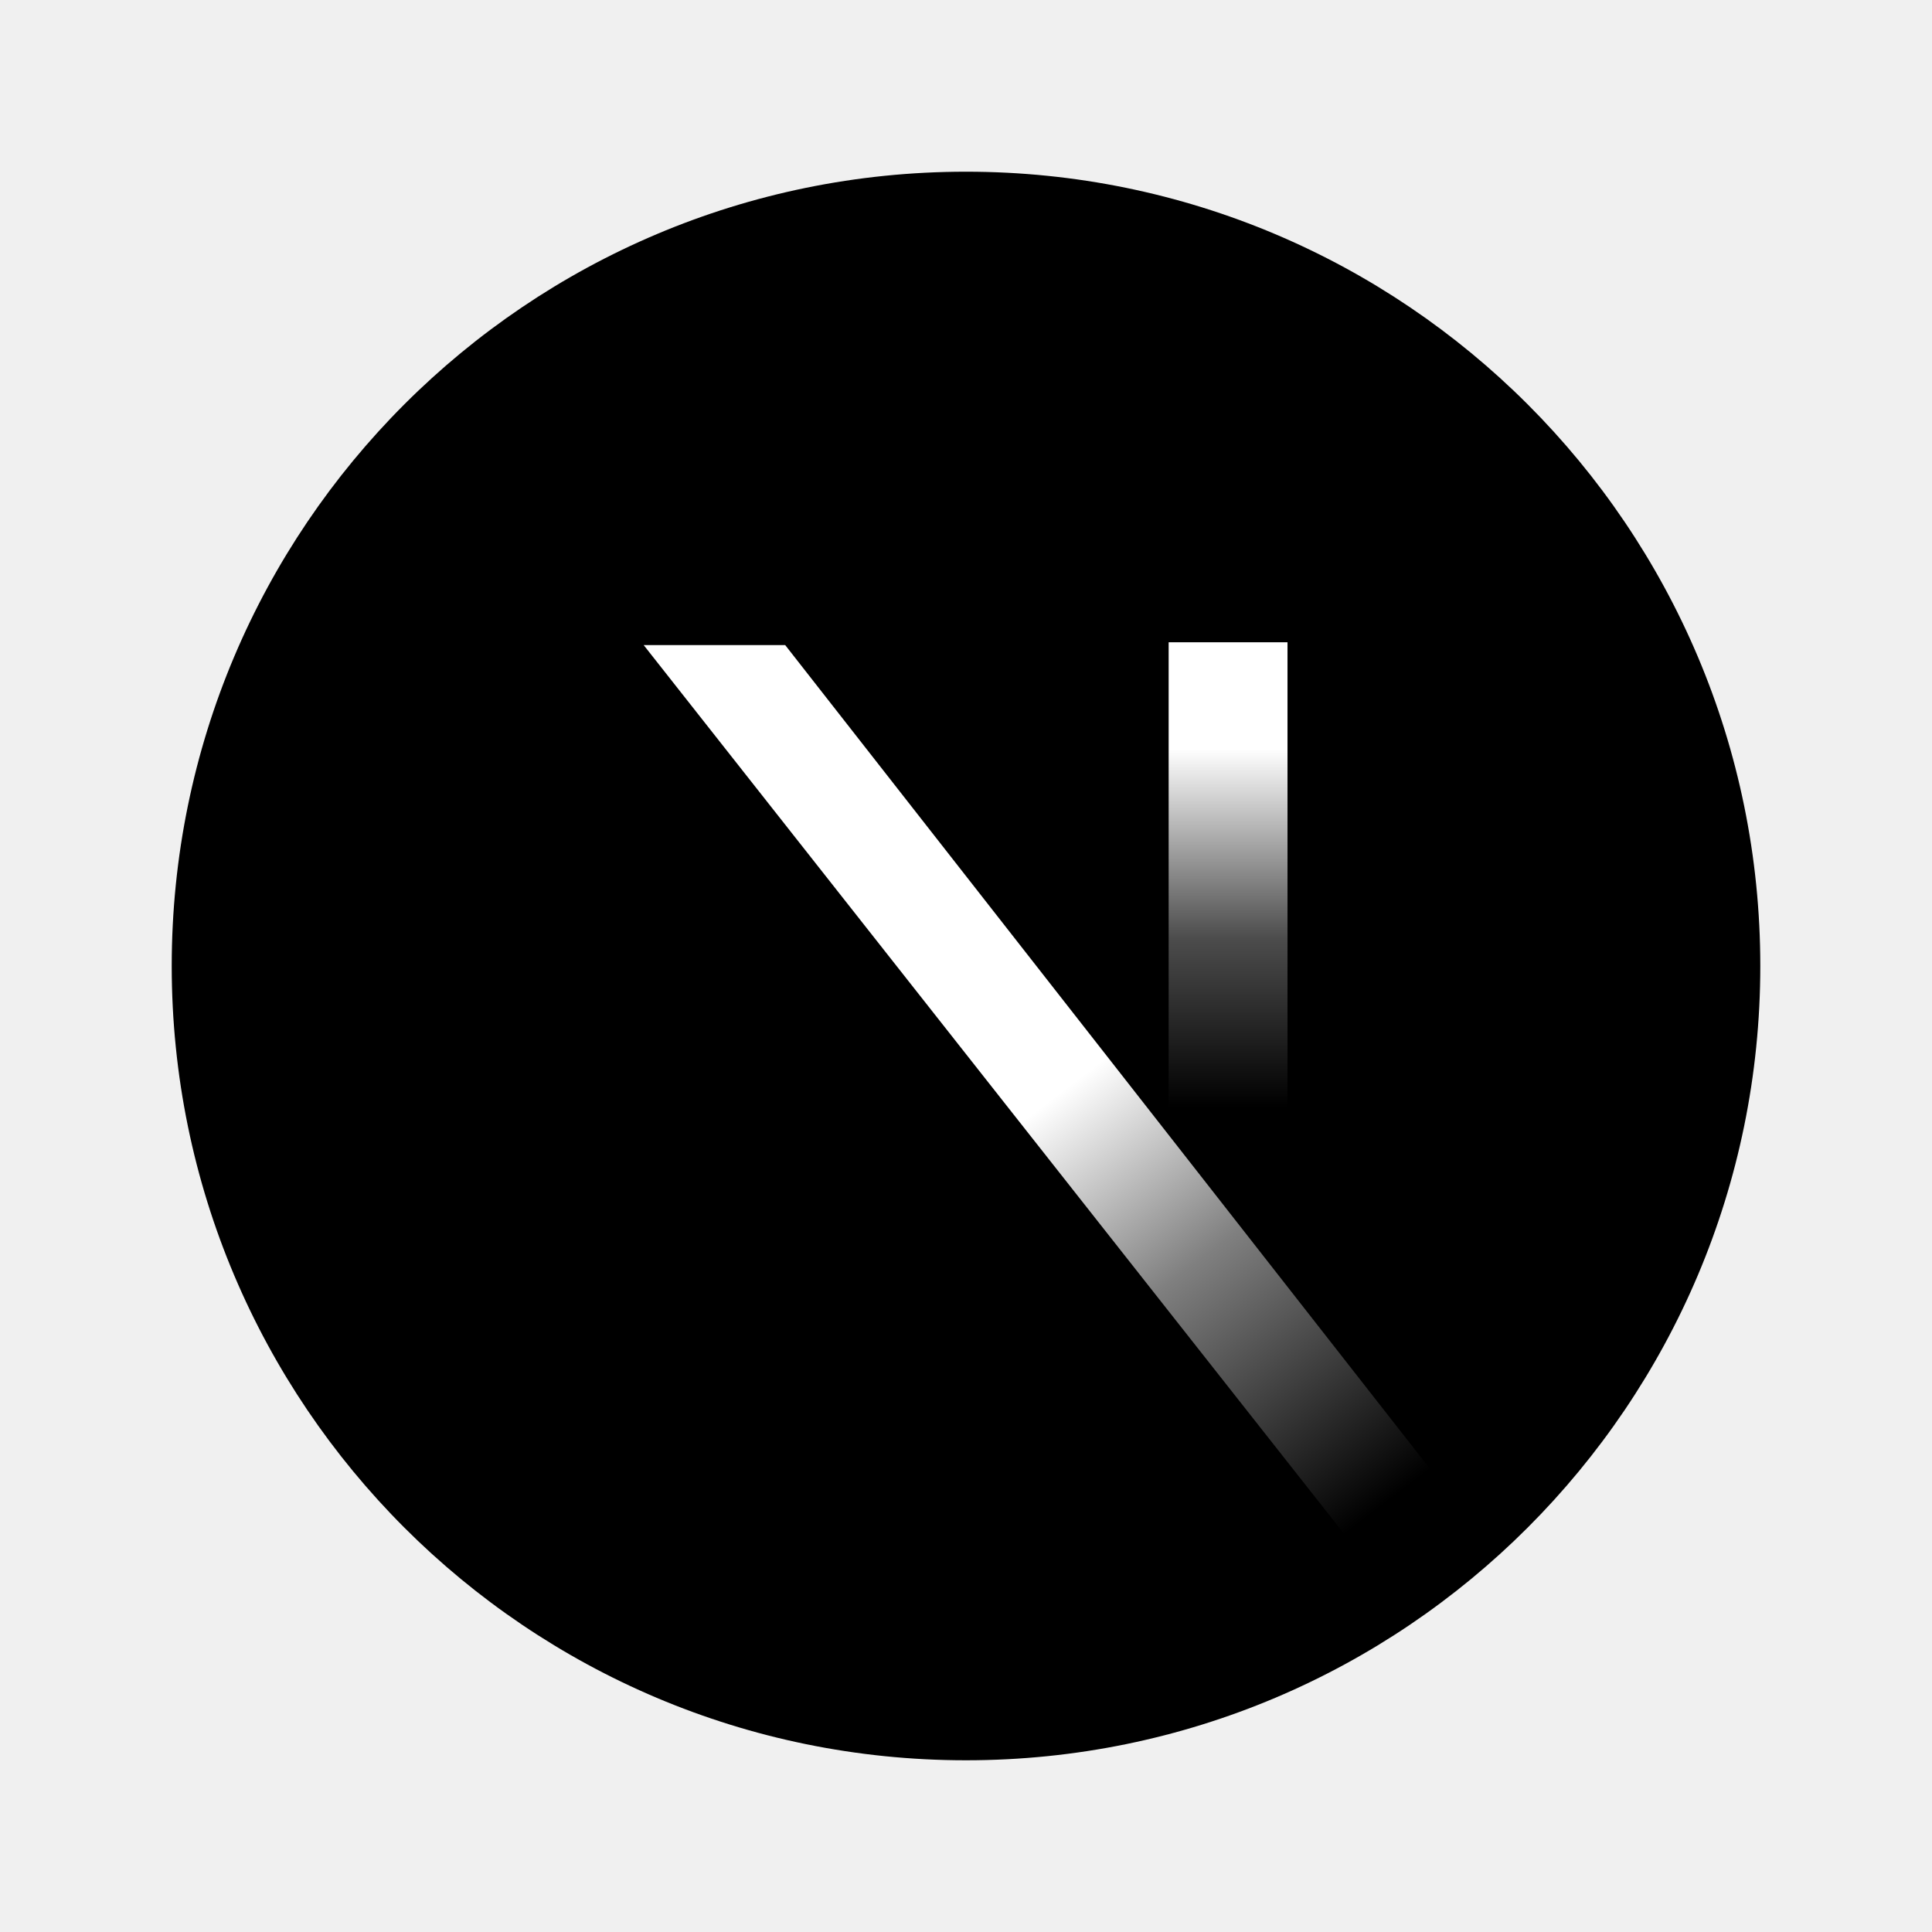
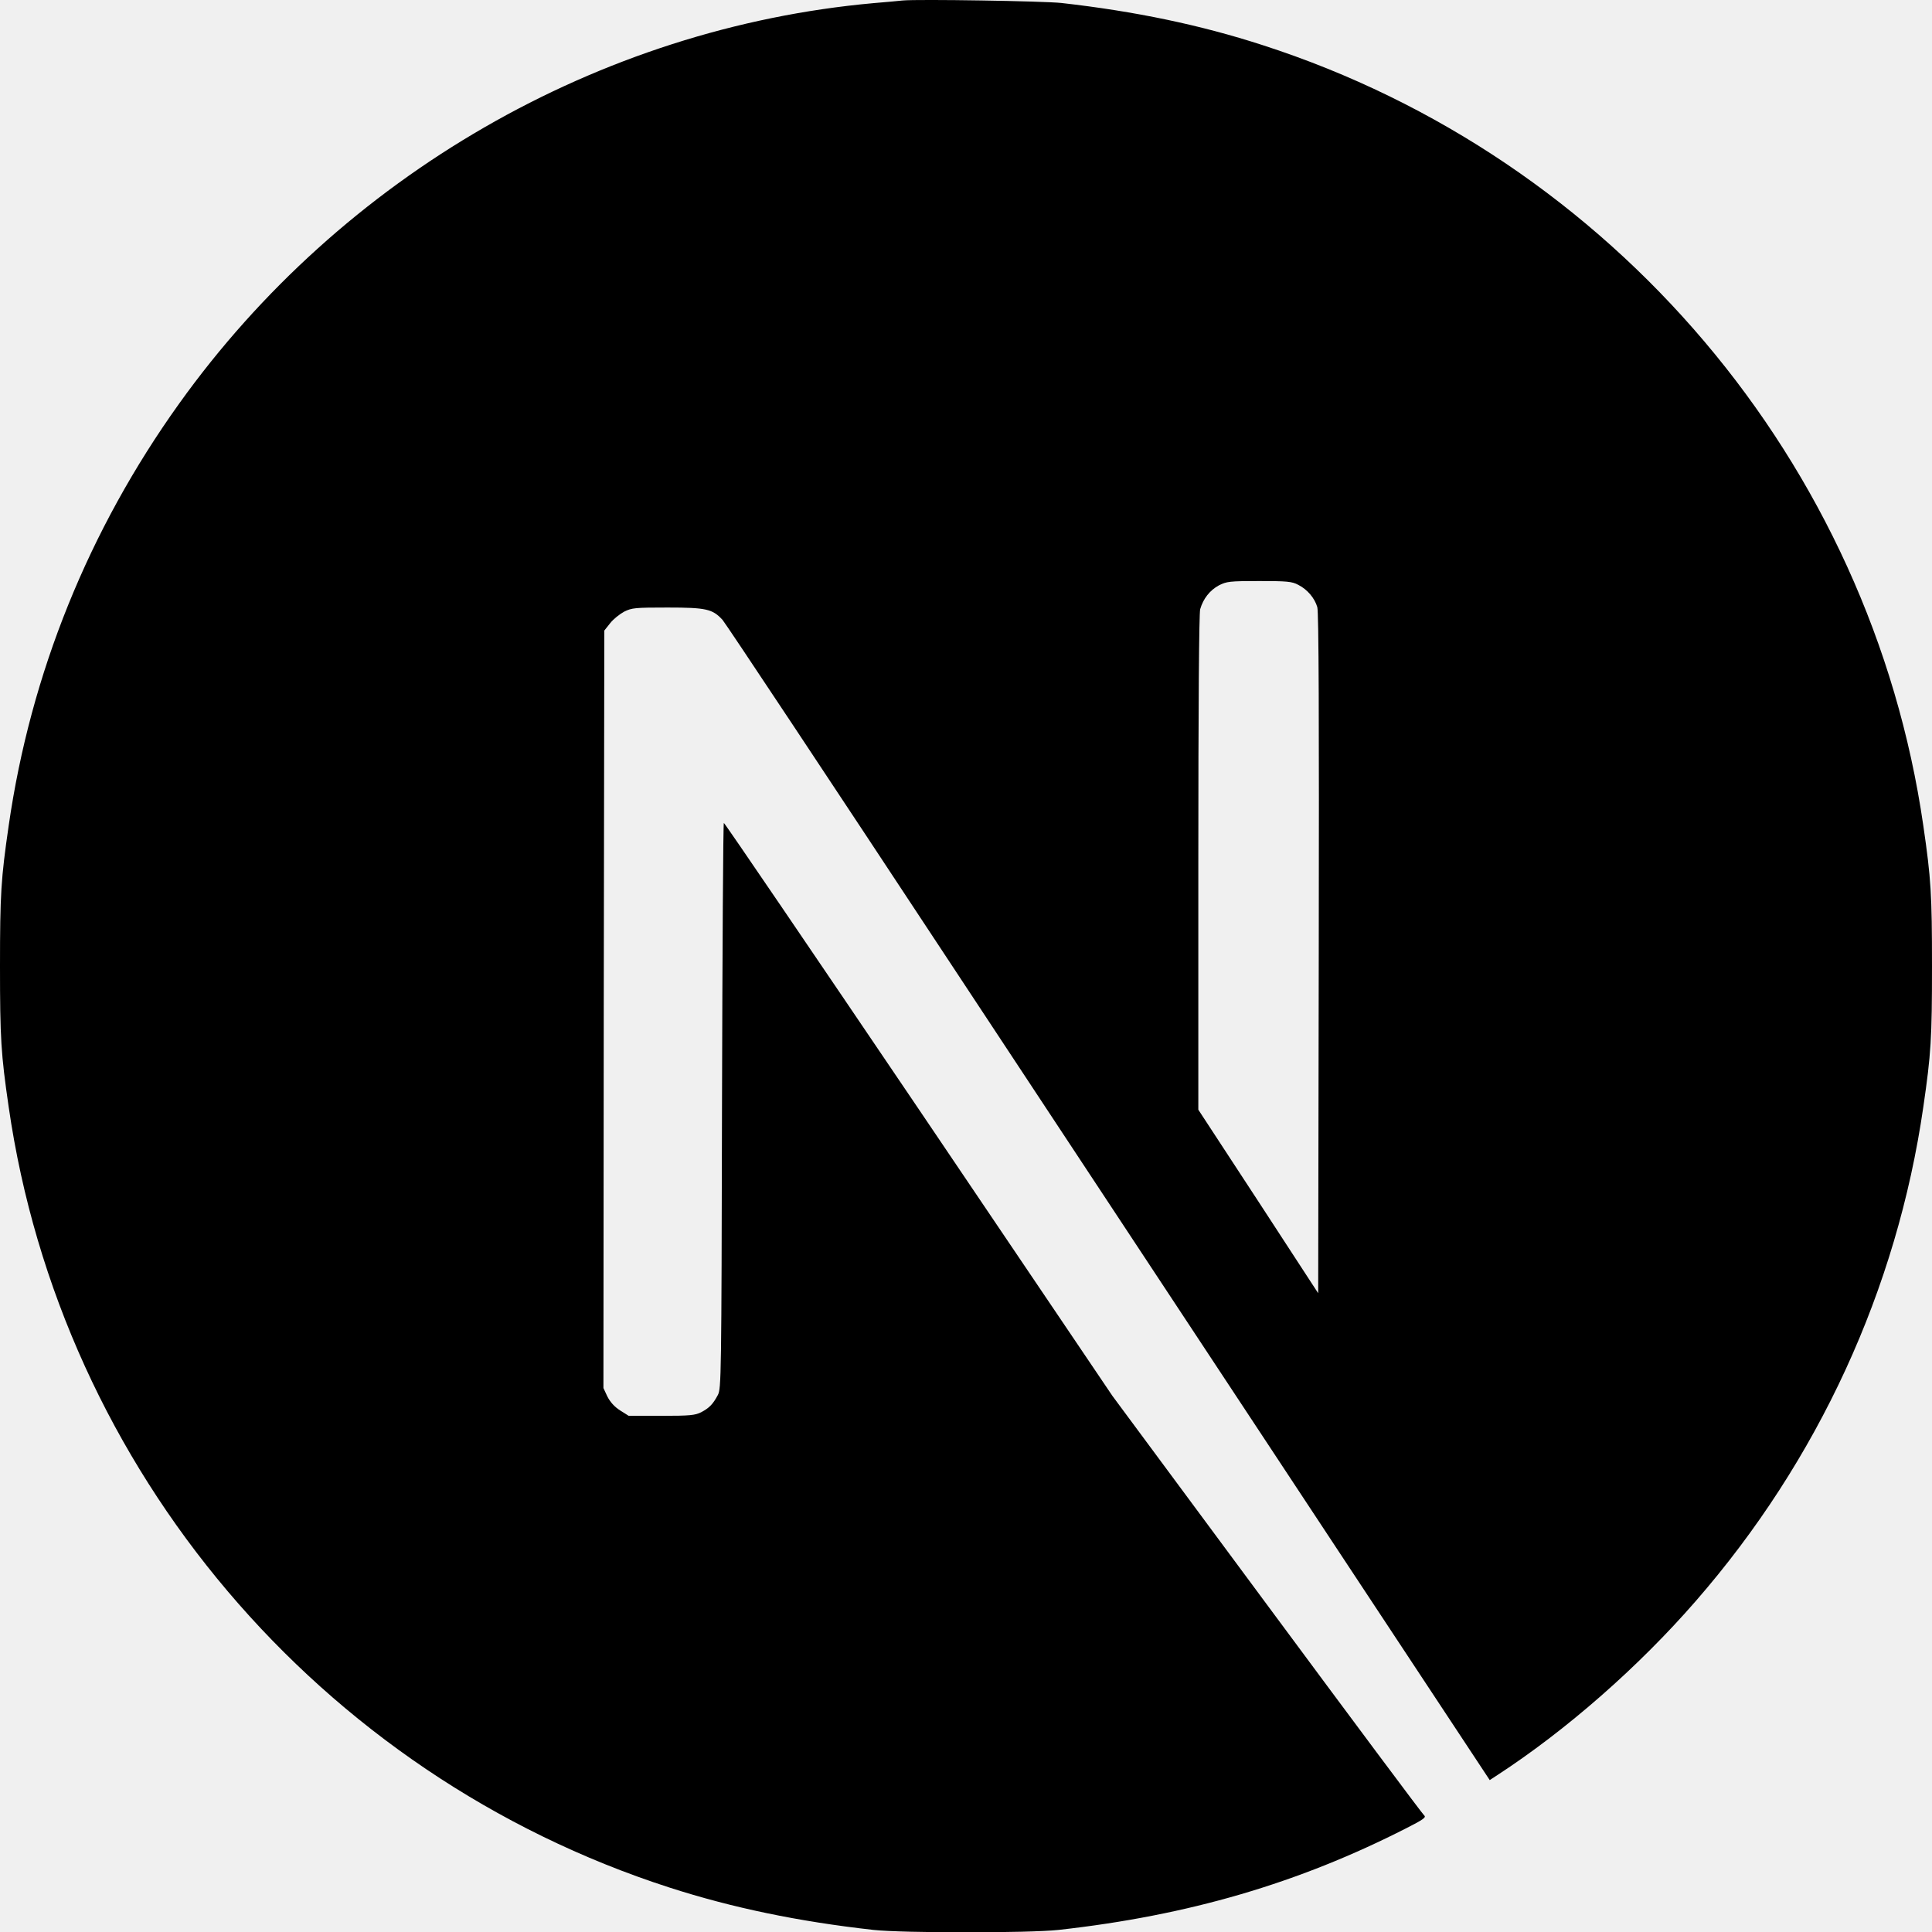
- <svg xmlns="http://www.w3.org/2000/svg" width="100" height="100" viewBox="0 0 100 100" fill="none">
-   <path d="M50 91.112C72.706 91.112 91.113 72.705 91.113 49.999C91.113 27.293 72.706 8.887 50 8.887C27.294 8.887 8.888 27.293 8.888 49.999C8.888 72.705 27.294 91.112 50 91.112Z" fill="url(#paint0_linear_1642_32)" />
-   <path d="M39.614 33.389H33.316V66.714H39.614V33.389Z" fill="currentColor" />
-   <path d="M66.641 33.244H60.489V63.64H66.641V33.244Z" fill="url(#paint1_linear_1642_32)" />
-   <path d="M76.627 79.362L71.183 81.437L33.316 33.389H40.641L76.627 79.362Z" fill="url(#paint2_linear_1642_32)" />
-   <defs>
-     <linearGradient id="paint0_linear_1642_32" x1="50" y1="91.112" x2="50" y2="8.887" gradientUnits="userSpaceOnUse">
-       <stop />
-       <stop offset="0.465" />
-       <stop offset="1" />
-     </linearGradient>
-     <linearGradient id="paint1_linear_1642_32" x1="63.566" y1="68.794" x2="63.566" y2="38.398" gradientUnits="userSpaceOnUse">
-       <stop offset="0.377" stop-color="white" stop-opacity="0" />
-       <stop offset="0.666" stop-color="white" stop-opacity="0.3" />
-       <stop offset="0.988" stop-color="white" />
-     </linearGradient>
-     <linearGradient id="paint2_linear_1642_32" x1="46.046" y1="44.672" x2="76.377" y2="84.434" gradientUnits="userSpaceOnUse">
-       <stop offset="0.296" stop-color="white" />
-       <stop offset="0.521" stop-color="white" stop-opacity="0.5" />
-       <stop offset="0.838" stop-color="white" stop-opacity="0" />
-     </linearGradient>
-   </defs>
+ <svg xmlns="http://www.w3.org/2000/svg" viewBox="0 0 24 24" fill="none">
+   <g id="SVGRepo_bgCarrier" stroke-width="0" />
+   <g id="SVGRepo_tracerCarrier" stroke-linecap="round" stroke-linejoin="round" />
+   <g id="SVGRepo_iconCarrier">
+     <g clip-path="url(#clip0)">
+       <path d="M11.214 0.006C11.162 0.011 10.998 0.028 10.85 0.039C7.442 0.347 4.249 2.186 2.226 5.013C1.1 6.585 0.38 8.368 0.108 10.256C0.012 10.916 0 11.11 0 12.004C0 12.898 0.012 13.093 0.108 13.752C0.76 18.259 3.967 22.045 8.317 23.448C9.096 23.699 9.917 23.87 10.85 23.974C11.214 24.014 12.786 24.014 13.15 23.974C14.761 23.795 16.127 23.396 17.473 22.709C17.68 22.604 17.72 22.575 17.692 22.552C17.673 22.538 16.793 21.358 15.737 19.931L13.818 17.339L11.414 13.78C10.09 11.823 9.002 10.223 8.992 10.223C8.983 10.221 8.974 11.802 8.969 13.733C8.962 17.114 8.96 17.25 8.917 17.33C8.856 17.445 8.809 17.491 8.711 17.543C8.636 17.581 8.57 17.588 8.216 17.588H7.81L7.702 17.52C7.632 17.475 7.58 17.416 7.545 17.348L7.496 17.243L7.5 12.539L7.507 7.833L7.58 7.741C7.618 7.692 7.697 7.629 7.754 7.598C7.85 7.551 7.887 7.547 8.293 7.547C8.772 7.547 8.852 7.565 8.976 7.701C9.011 7.739 10.313 9.7 11.871 12.063C13.429 14.425 15.559 17.651 16.605 19.235L18.506 22.113L18.602 22.05C19.453 21.496 20.354 20.708 21.067 19.887C22.585 18.144 23.564 16.018 23.892 13.752C23.988 13.093 24 12.898 24 12.004C24 11.11 23.988 10.916 23.892 10.256C23.24 5.75 20.033 1.963 15.683 0.56C14.916 0.311 14.1 0.14 13.185 0.037C12.96 0.013 11.409 -0.012 11.214 0.006ZM16.127 7.265C16.239 7.321 16.331 7.429 16.364 7.542C16.382 7.603 16.387 8.907 16.382 11.847L16.375 16.065L15.632 14.925L14.886 13.785V10.719C14.886 8.736 14.895 7.622 14.909 7.568C14.947 7.436 15.029 7.333 15.141 7.272C15.238 7.223 15.273 7.218 15.641 7.218C15.988 7.218 16.049 7.223 16.127 7.265Z" fill="currentColor" />
+     </g>
+     <defs>
+       <clipPath id="clip0">
+         <rect width="24" height="24" fill="white" />
+       </clipPath>
+     </defs>
+   </g>
</svg>
